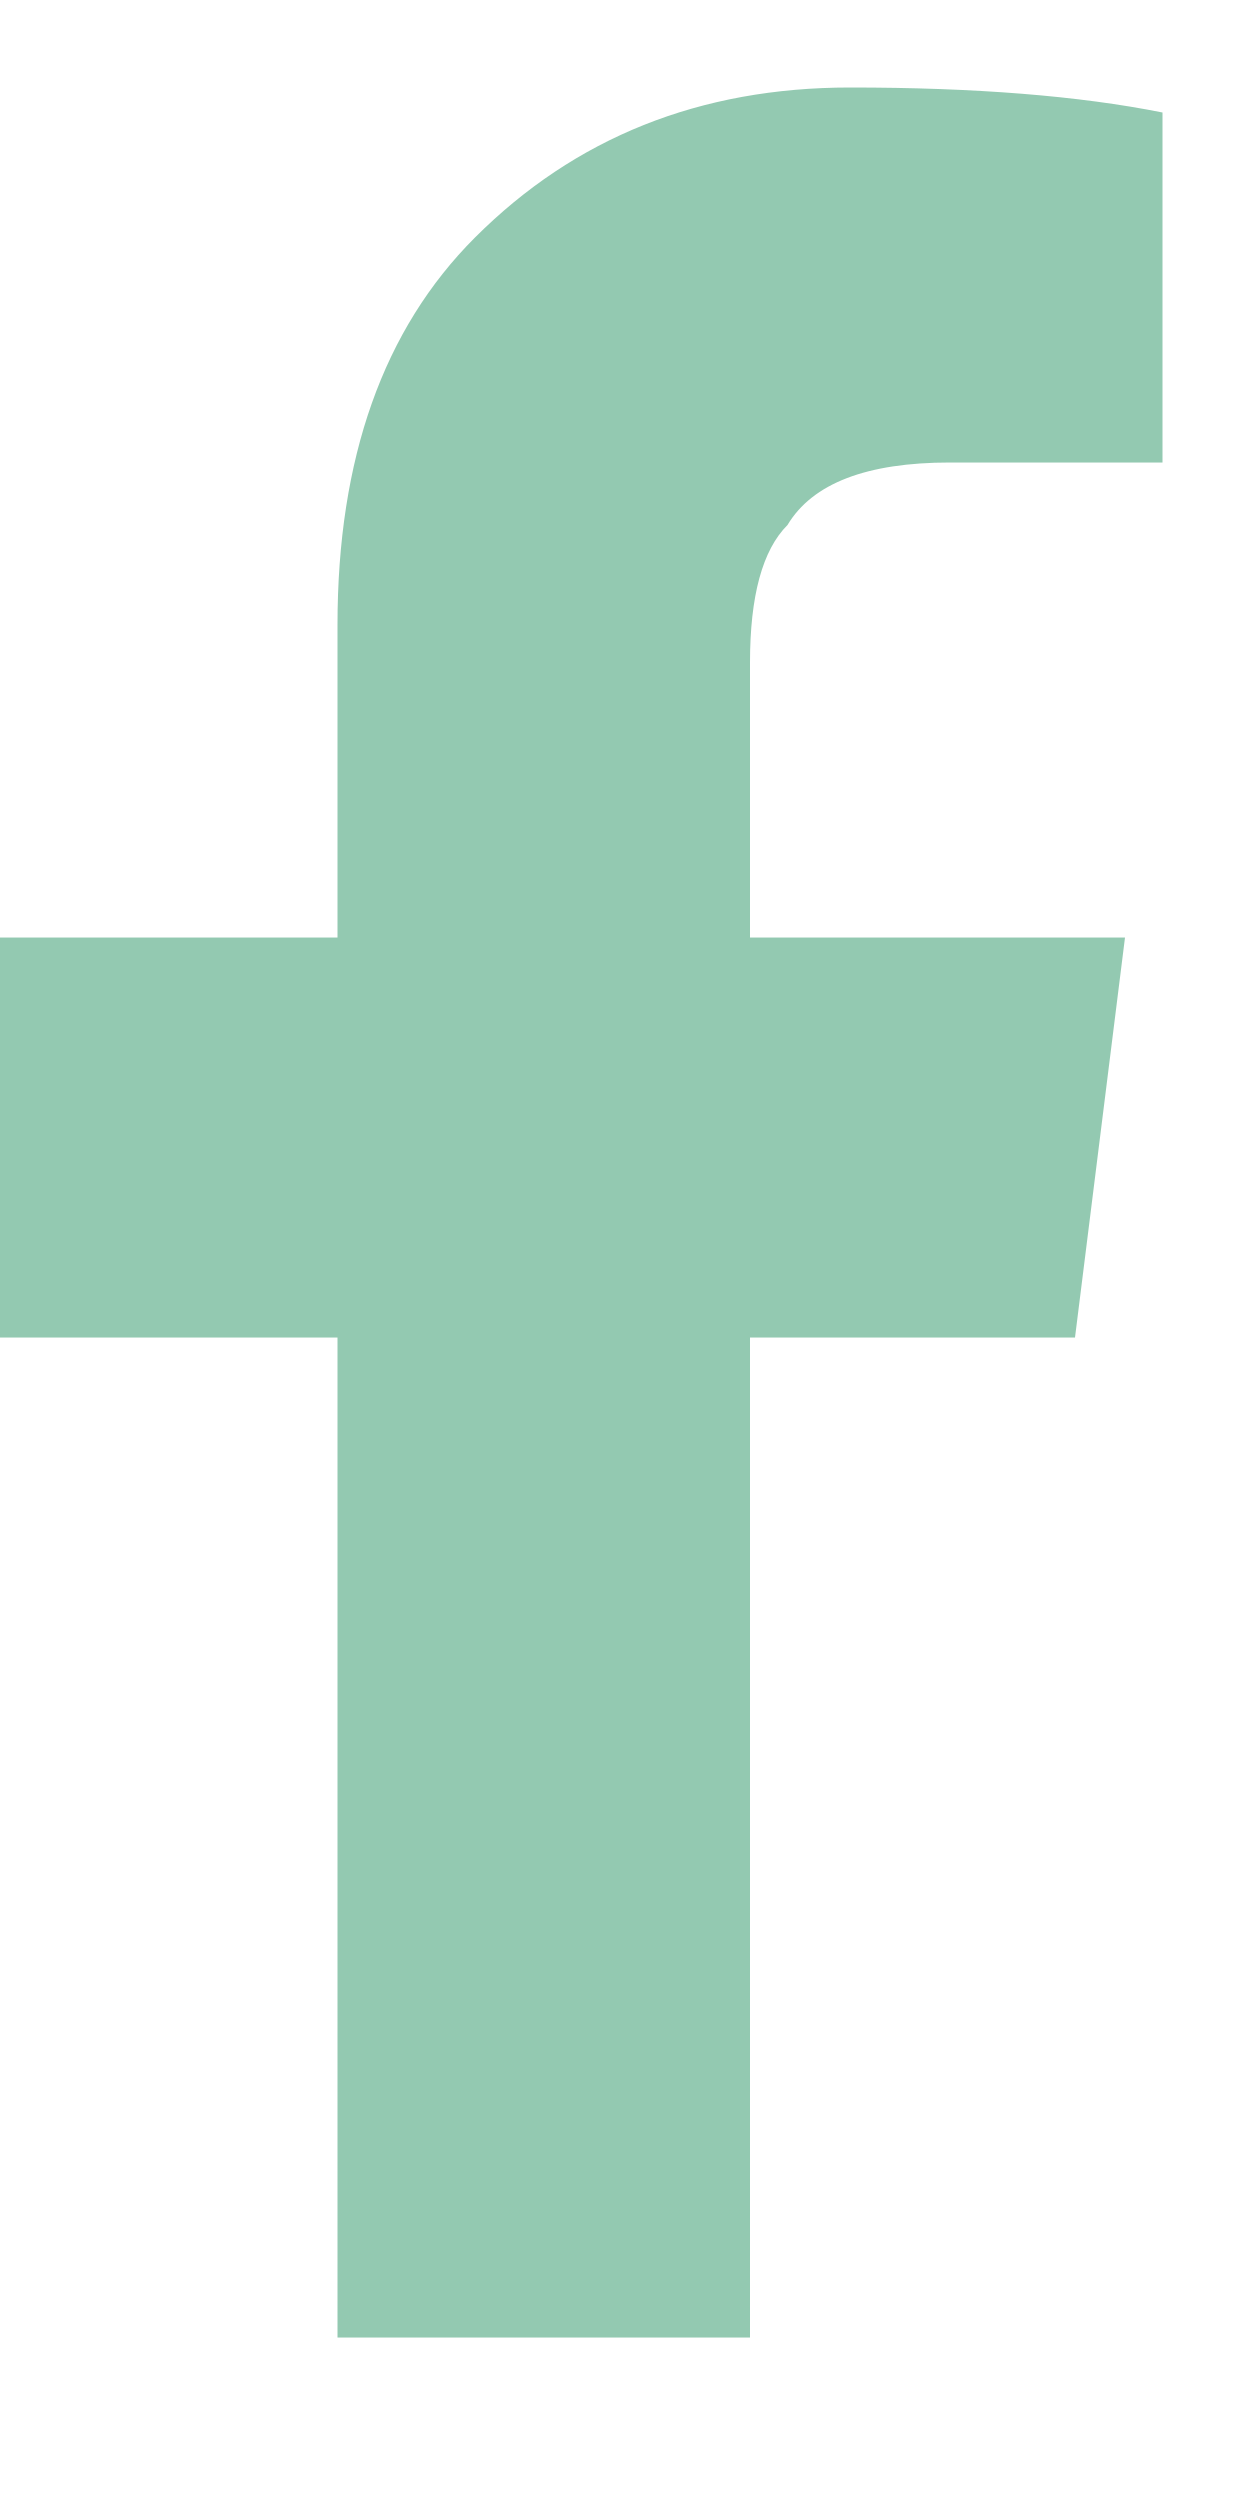
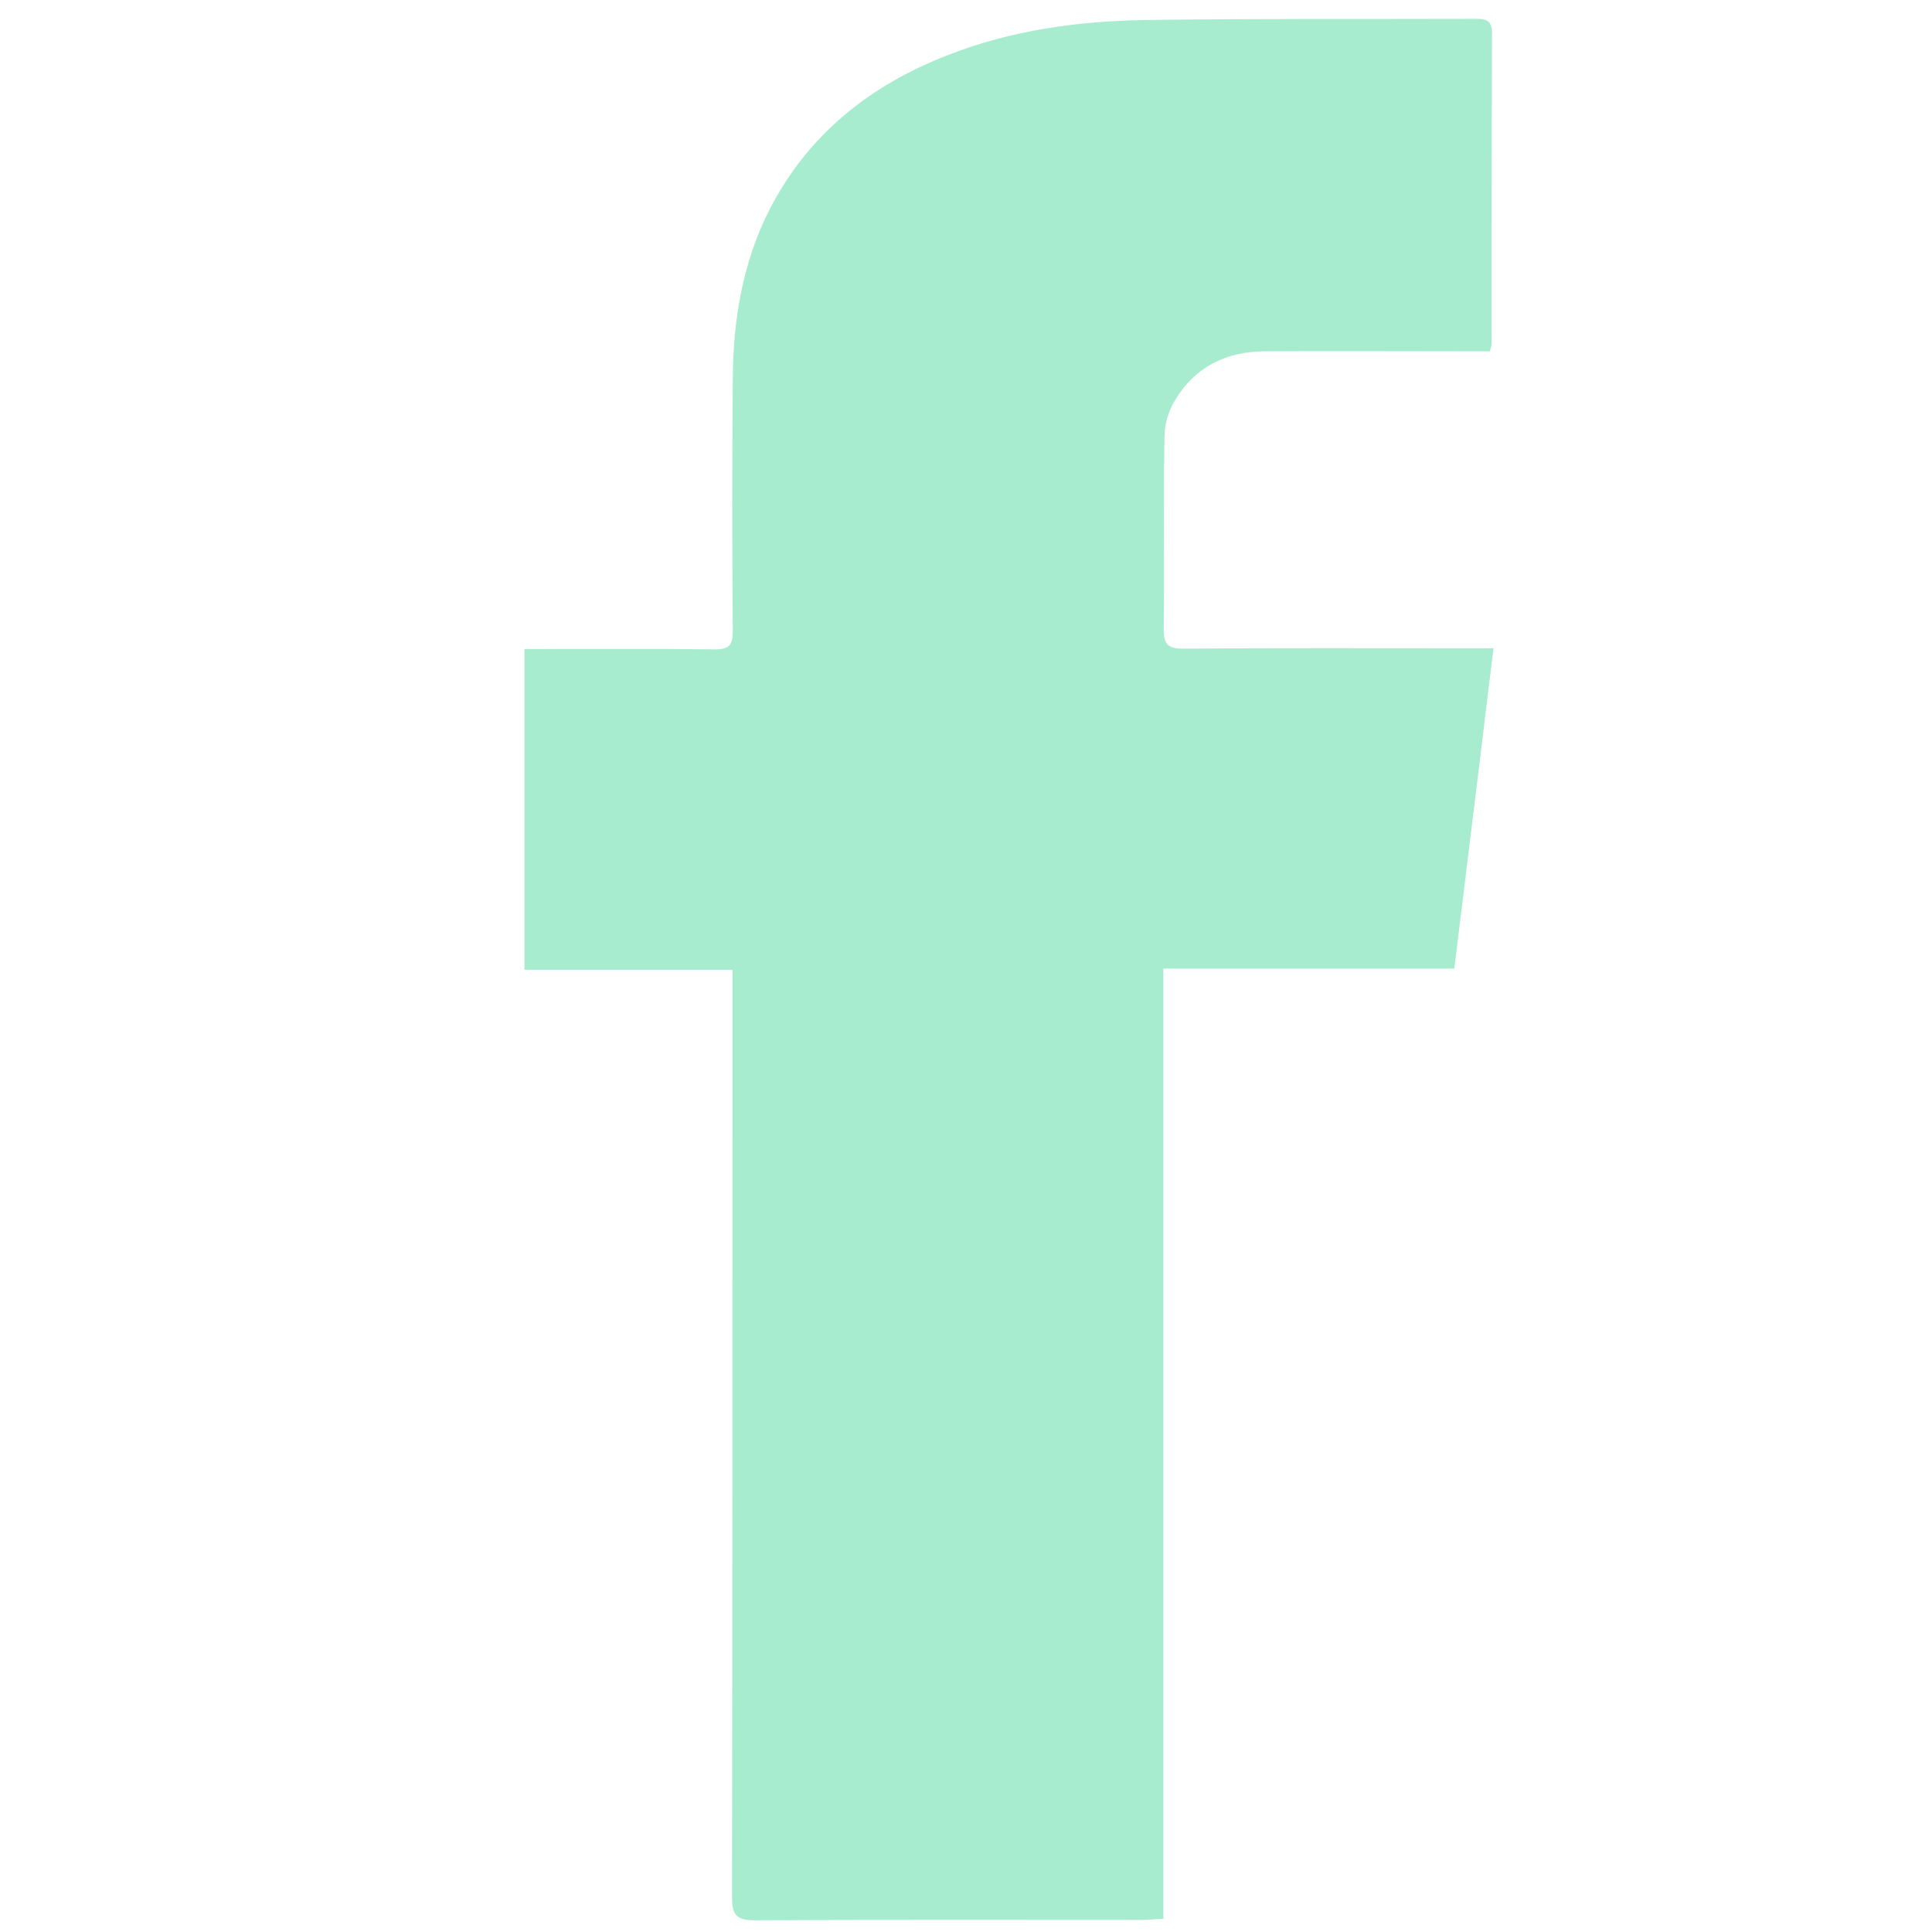
- <svg xmlns="http://www.w3.org/2000/svg" version="1.2" viewBox="0 0 10 19" width="25" height="50">
-   <path fill="#93c9b1" d="M2.7 10.2H0V7h2.7V4.5q0-2 1.1-3.1Q5 .2 6.8.2q1.5 0 2.5.2v2.8H7.6q-1 0-1.3.5Q6 4 6 4.8V7h3l-.4 3.2H6v8H2.7z" style="fill:#93c9b1" />
+ <svg xmlns="http://www.w3.org/2000/svg" fill="#a7eccf" viewBox="0 0 512 512" xml:space="preserve">
+   <path d="M308.3 508.5c-2.5.1-4.1.3-5.7.3-34.2 0-68.3-.1-102.5.1-4.8 0-6.1-1.3-6.1-6.1.1-79.6.1-159.3.1-238.9V257H139v-85h5.4c15 0 30-.1 45 .1 3.8 0 4.8-1.1 4.8-4.8-.2-22.3-.2-44.7 0-67 .1-15.6 2.6-30.8 9.8-44.9 10.3-19.9 26.6-32.8 47.2-40.8 16.8-6.6 34.5-9 52.3-9.3 29-.4 58-.2 87-.3 2.7 0 4.9-.1 4.9 3.7-.1 27.5-.1 55-.1 82.5 0 .3-.1.6-.5 1.9h-5.5c-18 0-36-.1-54 0-10.4 0-18.8 4.2-24.1 13.3-1.6 2.7-2.6 6.2-2.6 9.4-.3 17 0 34-.2 51 0 4 1.2 5.1 5.1 5.1 25-.2 50-.1 75-.1h7.3c-3.5 28.6-6.9 56.6-10.4 84.9h-77.1v251.8z" />
</svg>
